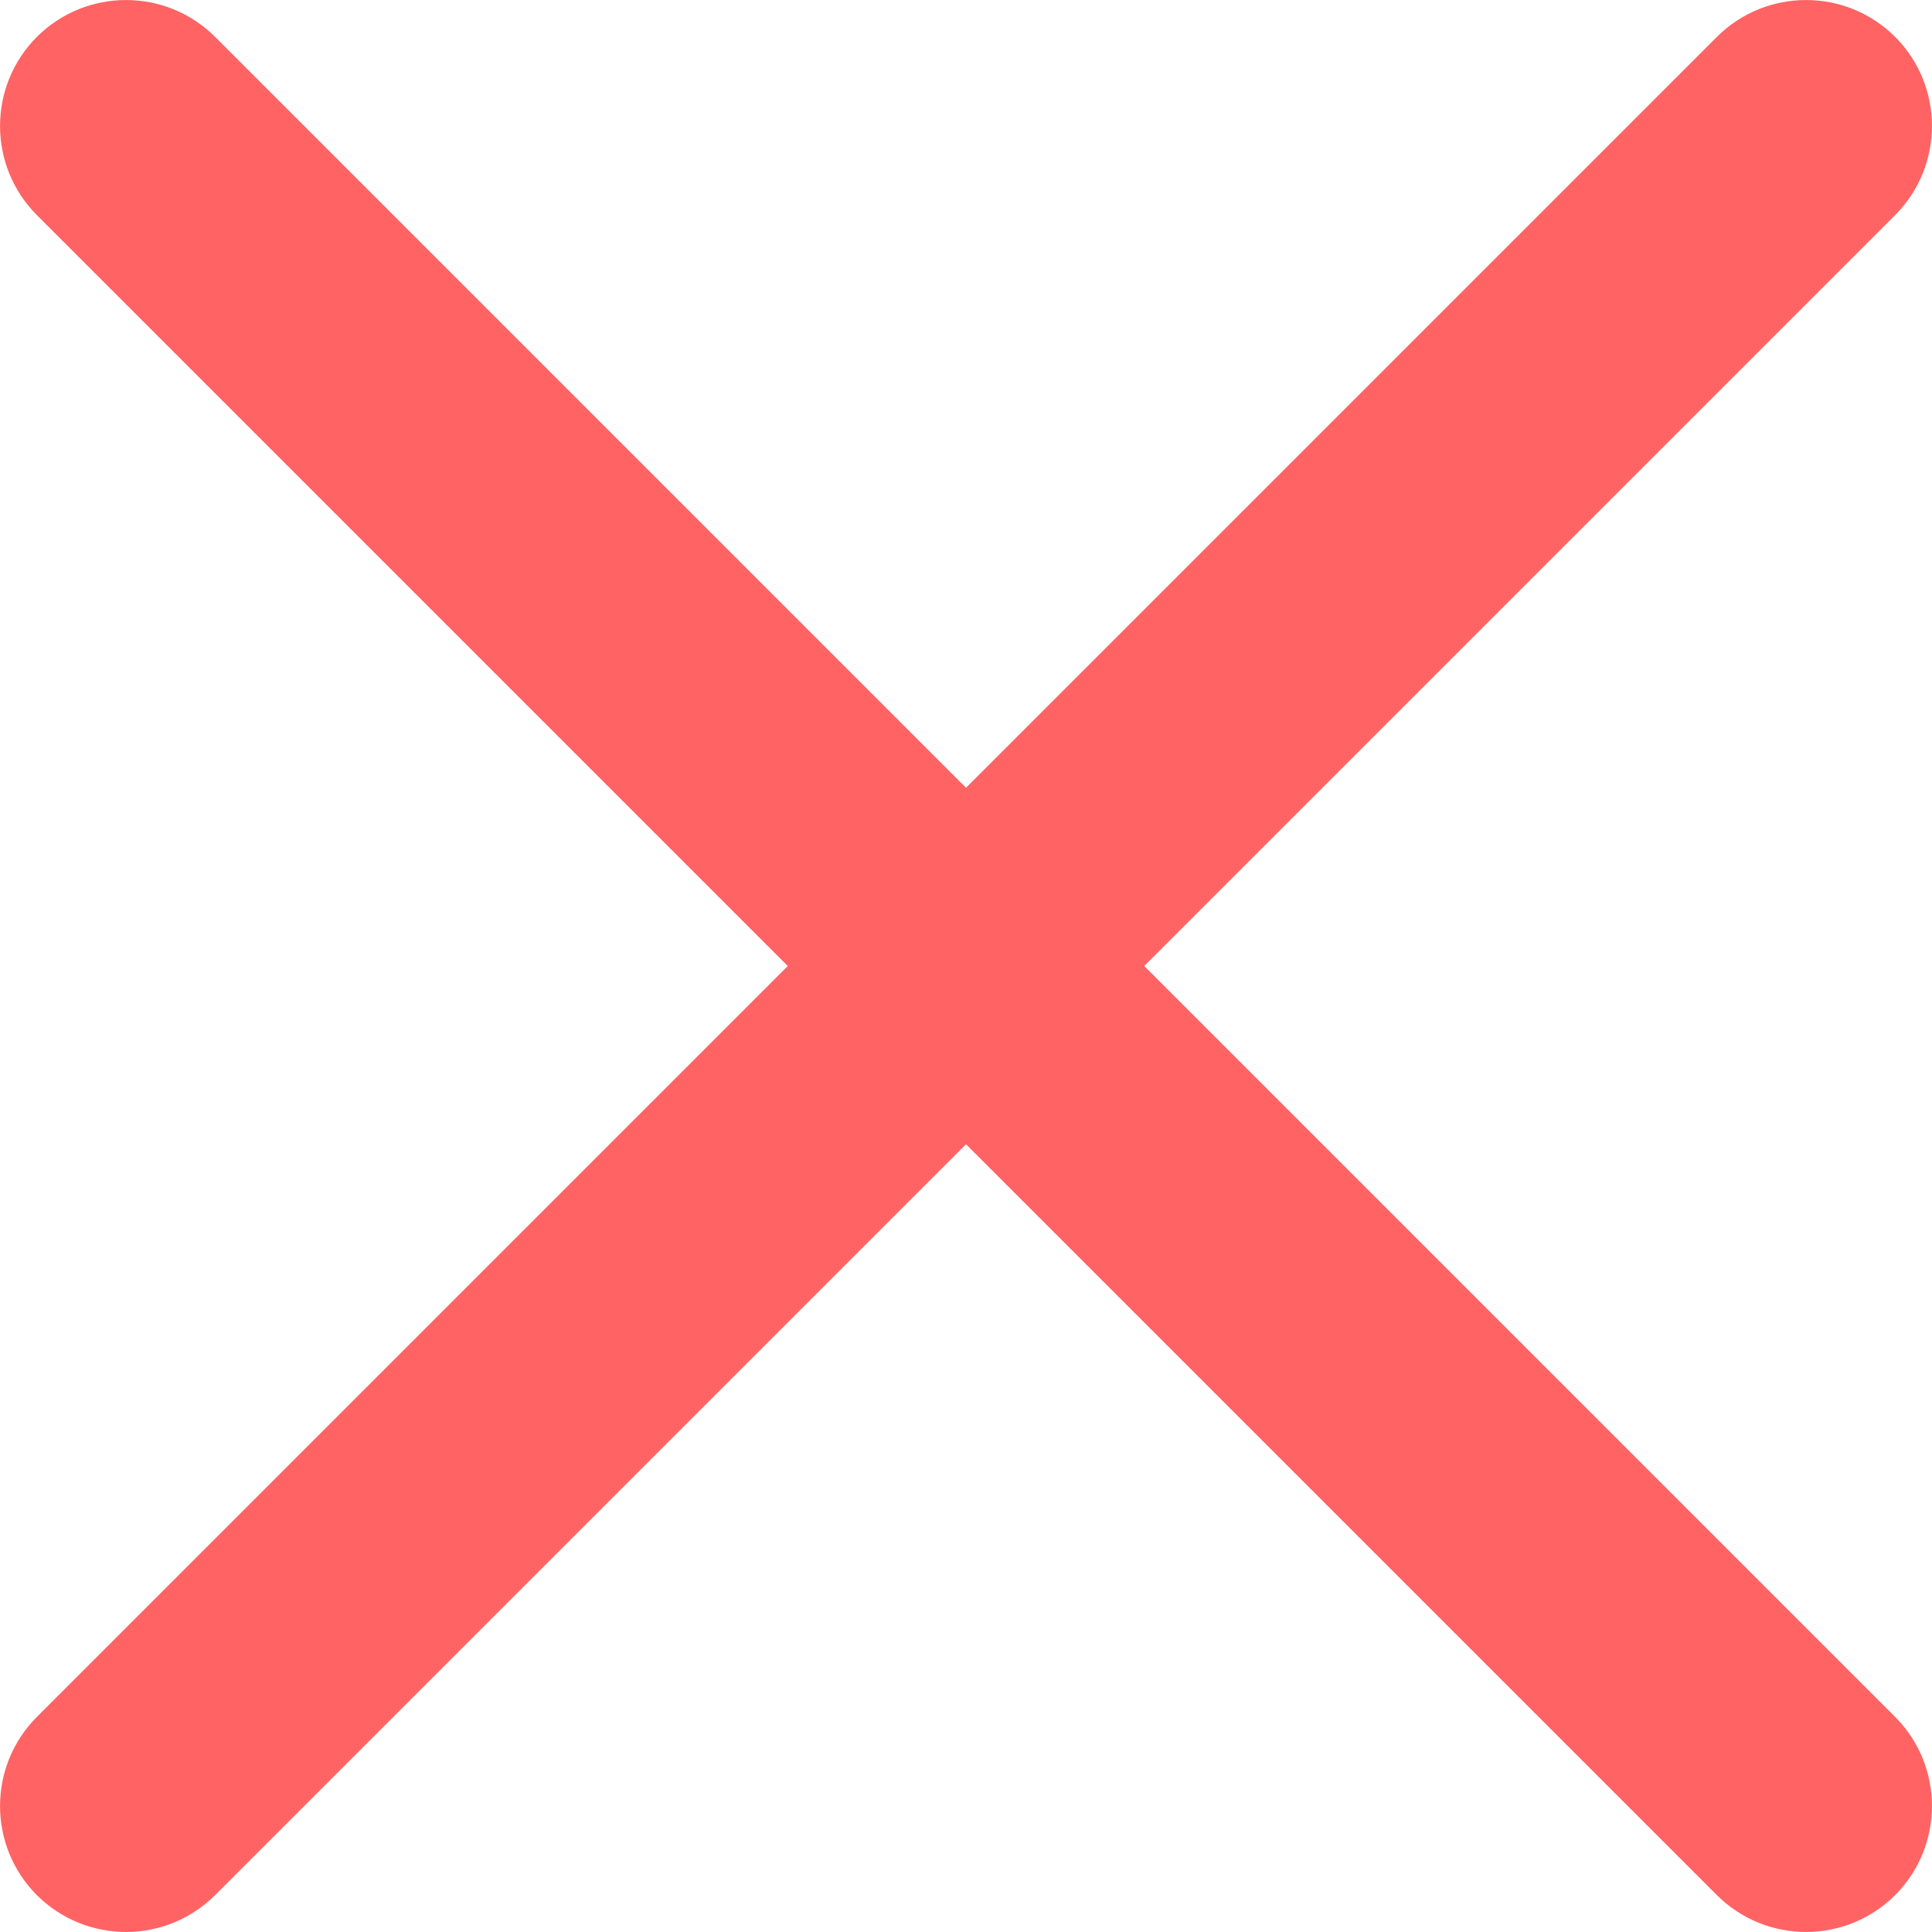
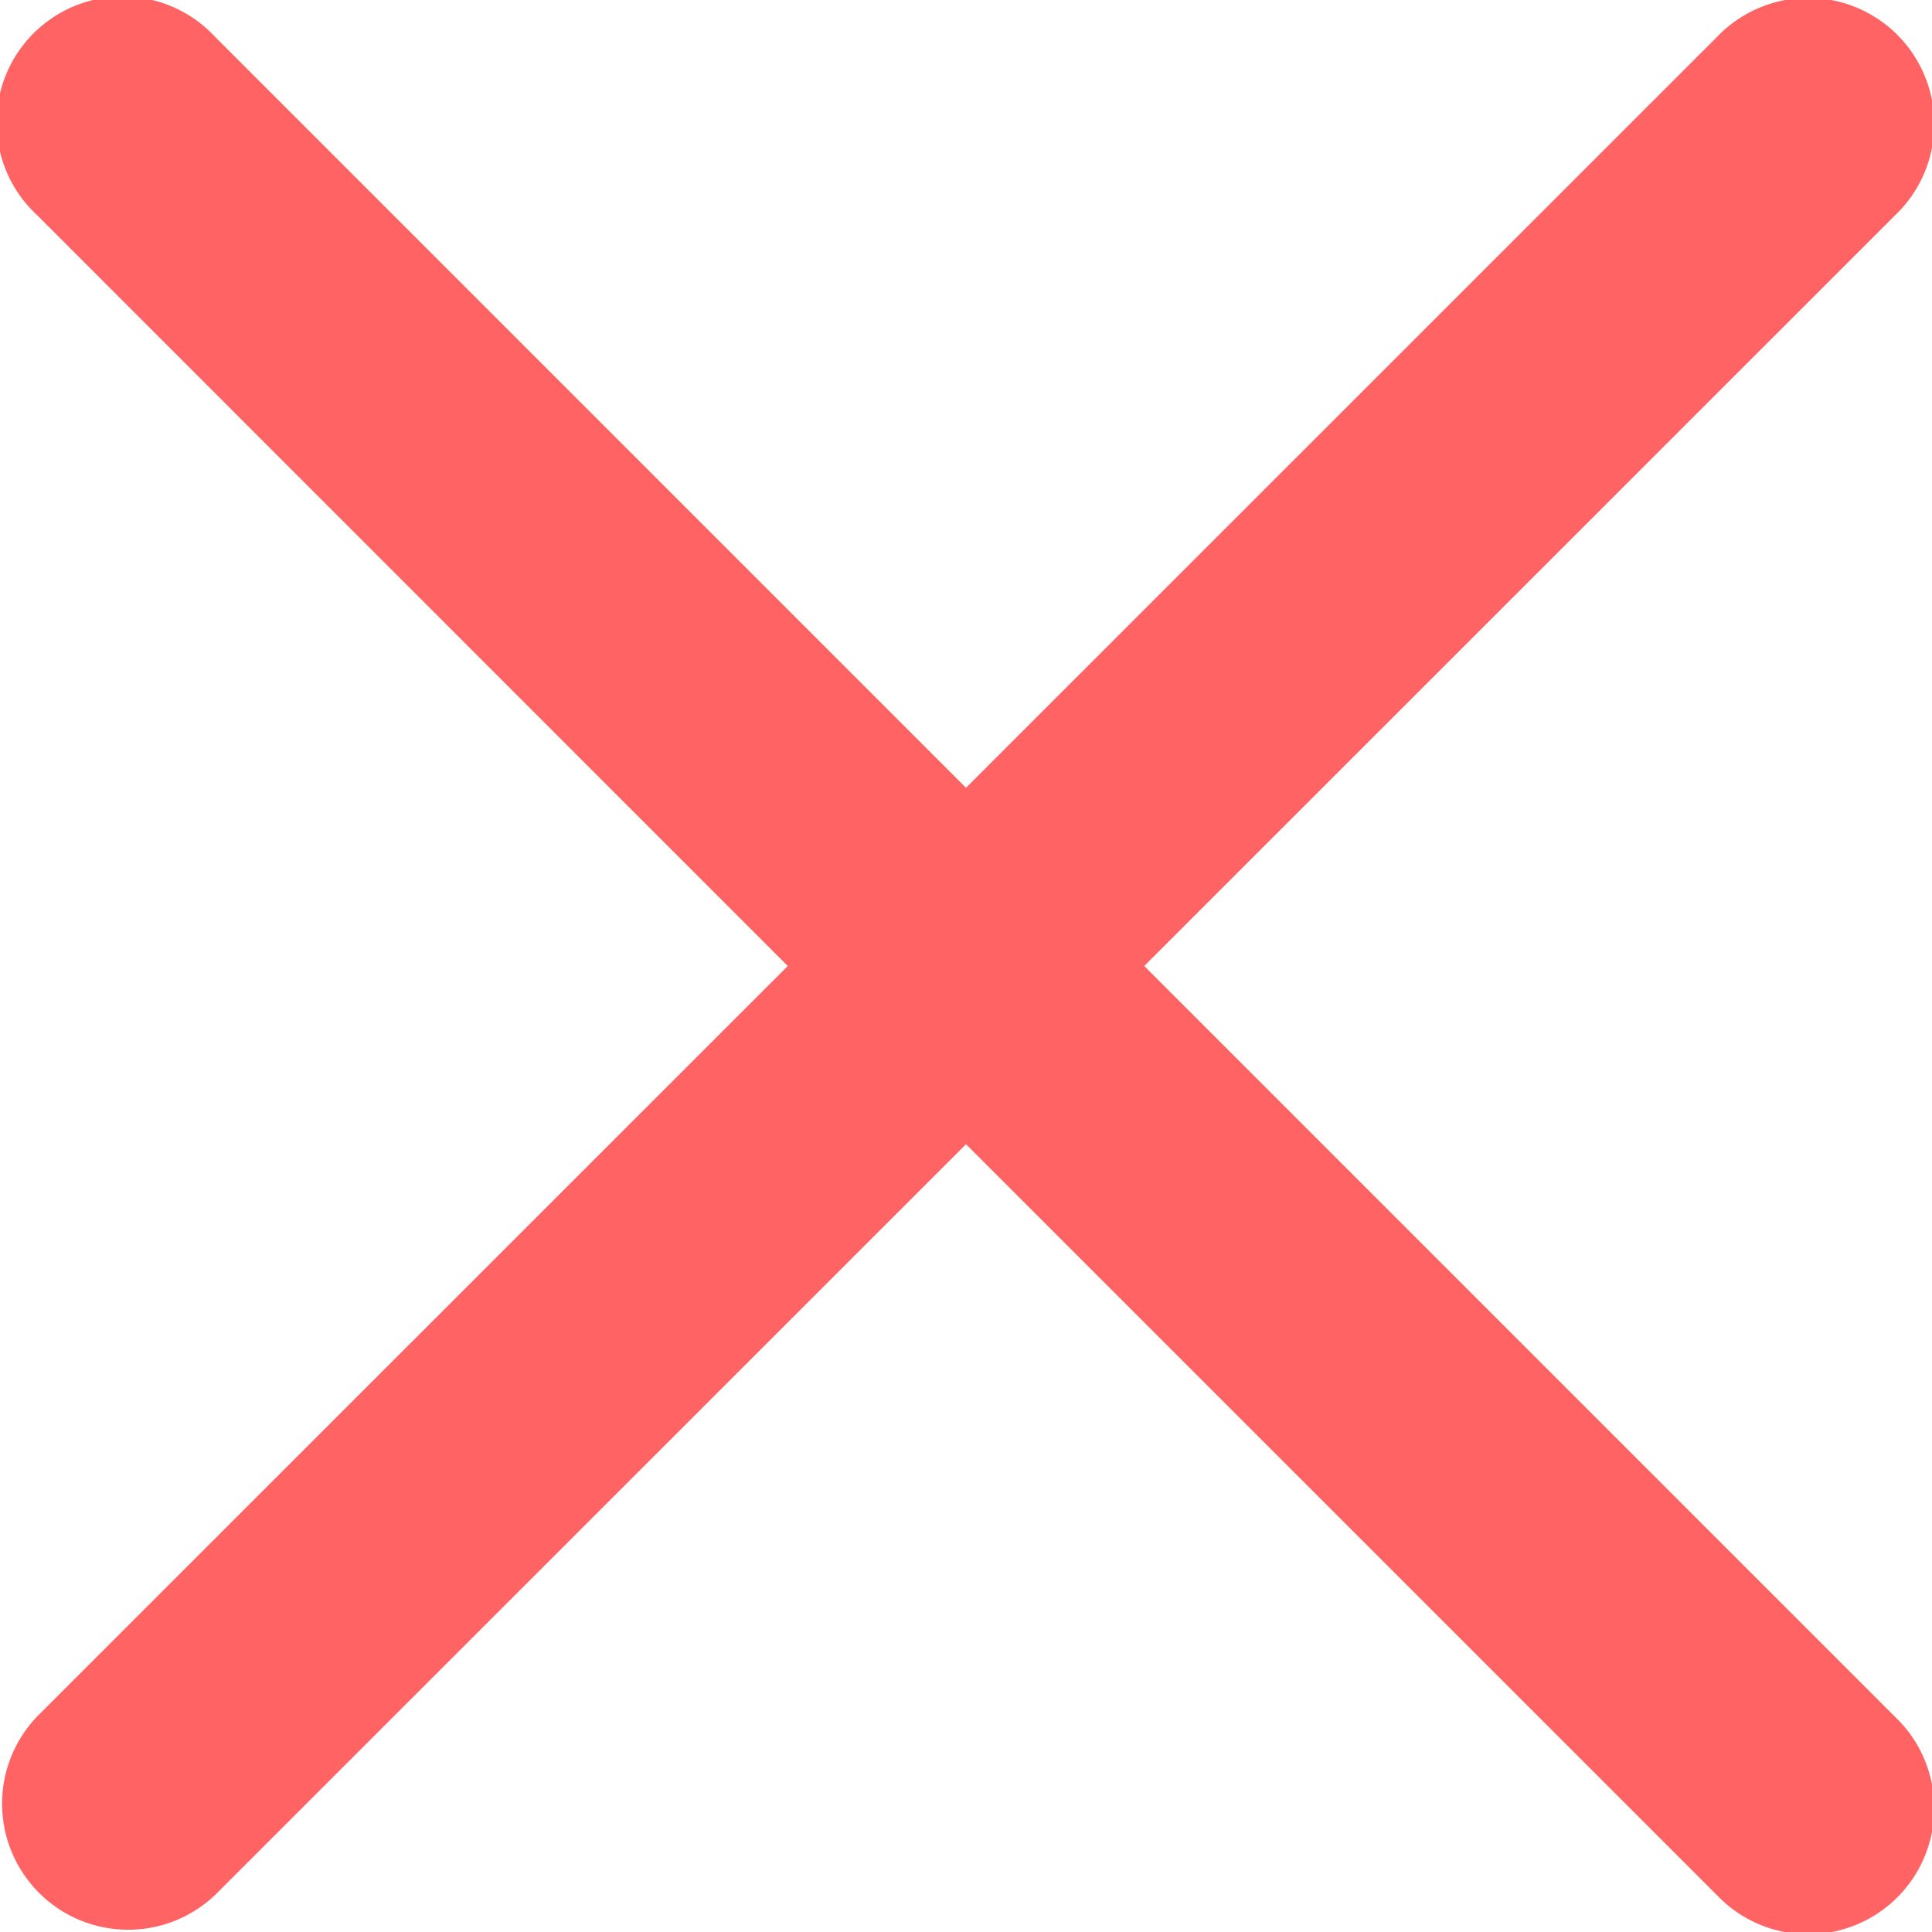
- <svg xmlns="http://www.w3.org/2000/svg" width="12px" height="12px" viewBox="0 0 12 12" version="1.1">
-   <g id="Symbols" stroke="none" stroke-width="1" fill="none" fill-rule="evenodd">
-     <g id="Icons/Delete" transform="translate(-4, -4)" fill="#FF6363" fill-rule="nonzero">
-       <path d="M8.893,10 L4.229,5.336 C3.924,5.03 3.924,4.535 4.229,4.229 C4.535,3.924 5.03,3.924 5.336,4.229 L10,8.893 L14.664,4.229 C14.97,3.924 15.465,3.924 15.771,4.229 C16.076,4.535 16.076,5.03 15.771,5.336 L11.107,10 L15.771,14.664 C16.076,14.97 16.076,15.465 15.771,15.771 C15.465,16.076 14.97,16.076 14.664,15.771 L10,11.107 L5.336,15.771 C5.03,16.076 4.535,16.076 4.229,15.771 C3.924,15.465 3.924,14.97 4.229,14.664 L8.893,10 Z" id="X" />
-     </g>
-   </g>
+ <svg xmlns="http://www.w3.org/2000/svg" width="12" height="12" viewBox="0 0 12 12">
+   <path d="M4.893 6L.23 1.336A.783.783 0 1 1 1.336.229L6 4.893 10.664.23a.783.783 0 1 1 1.107 1.107L7.107 6l4.664 4.664a.783.783 0 1 1-1.107 1.107L6 7.107 1.336 11.77a.783.783 0 0 1-1.107-1.107L4.893 6z" fill="#FF6363" fill-rule="nonzero" />
</svg>
